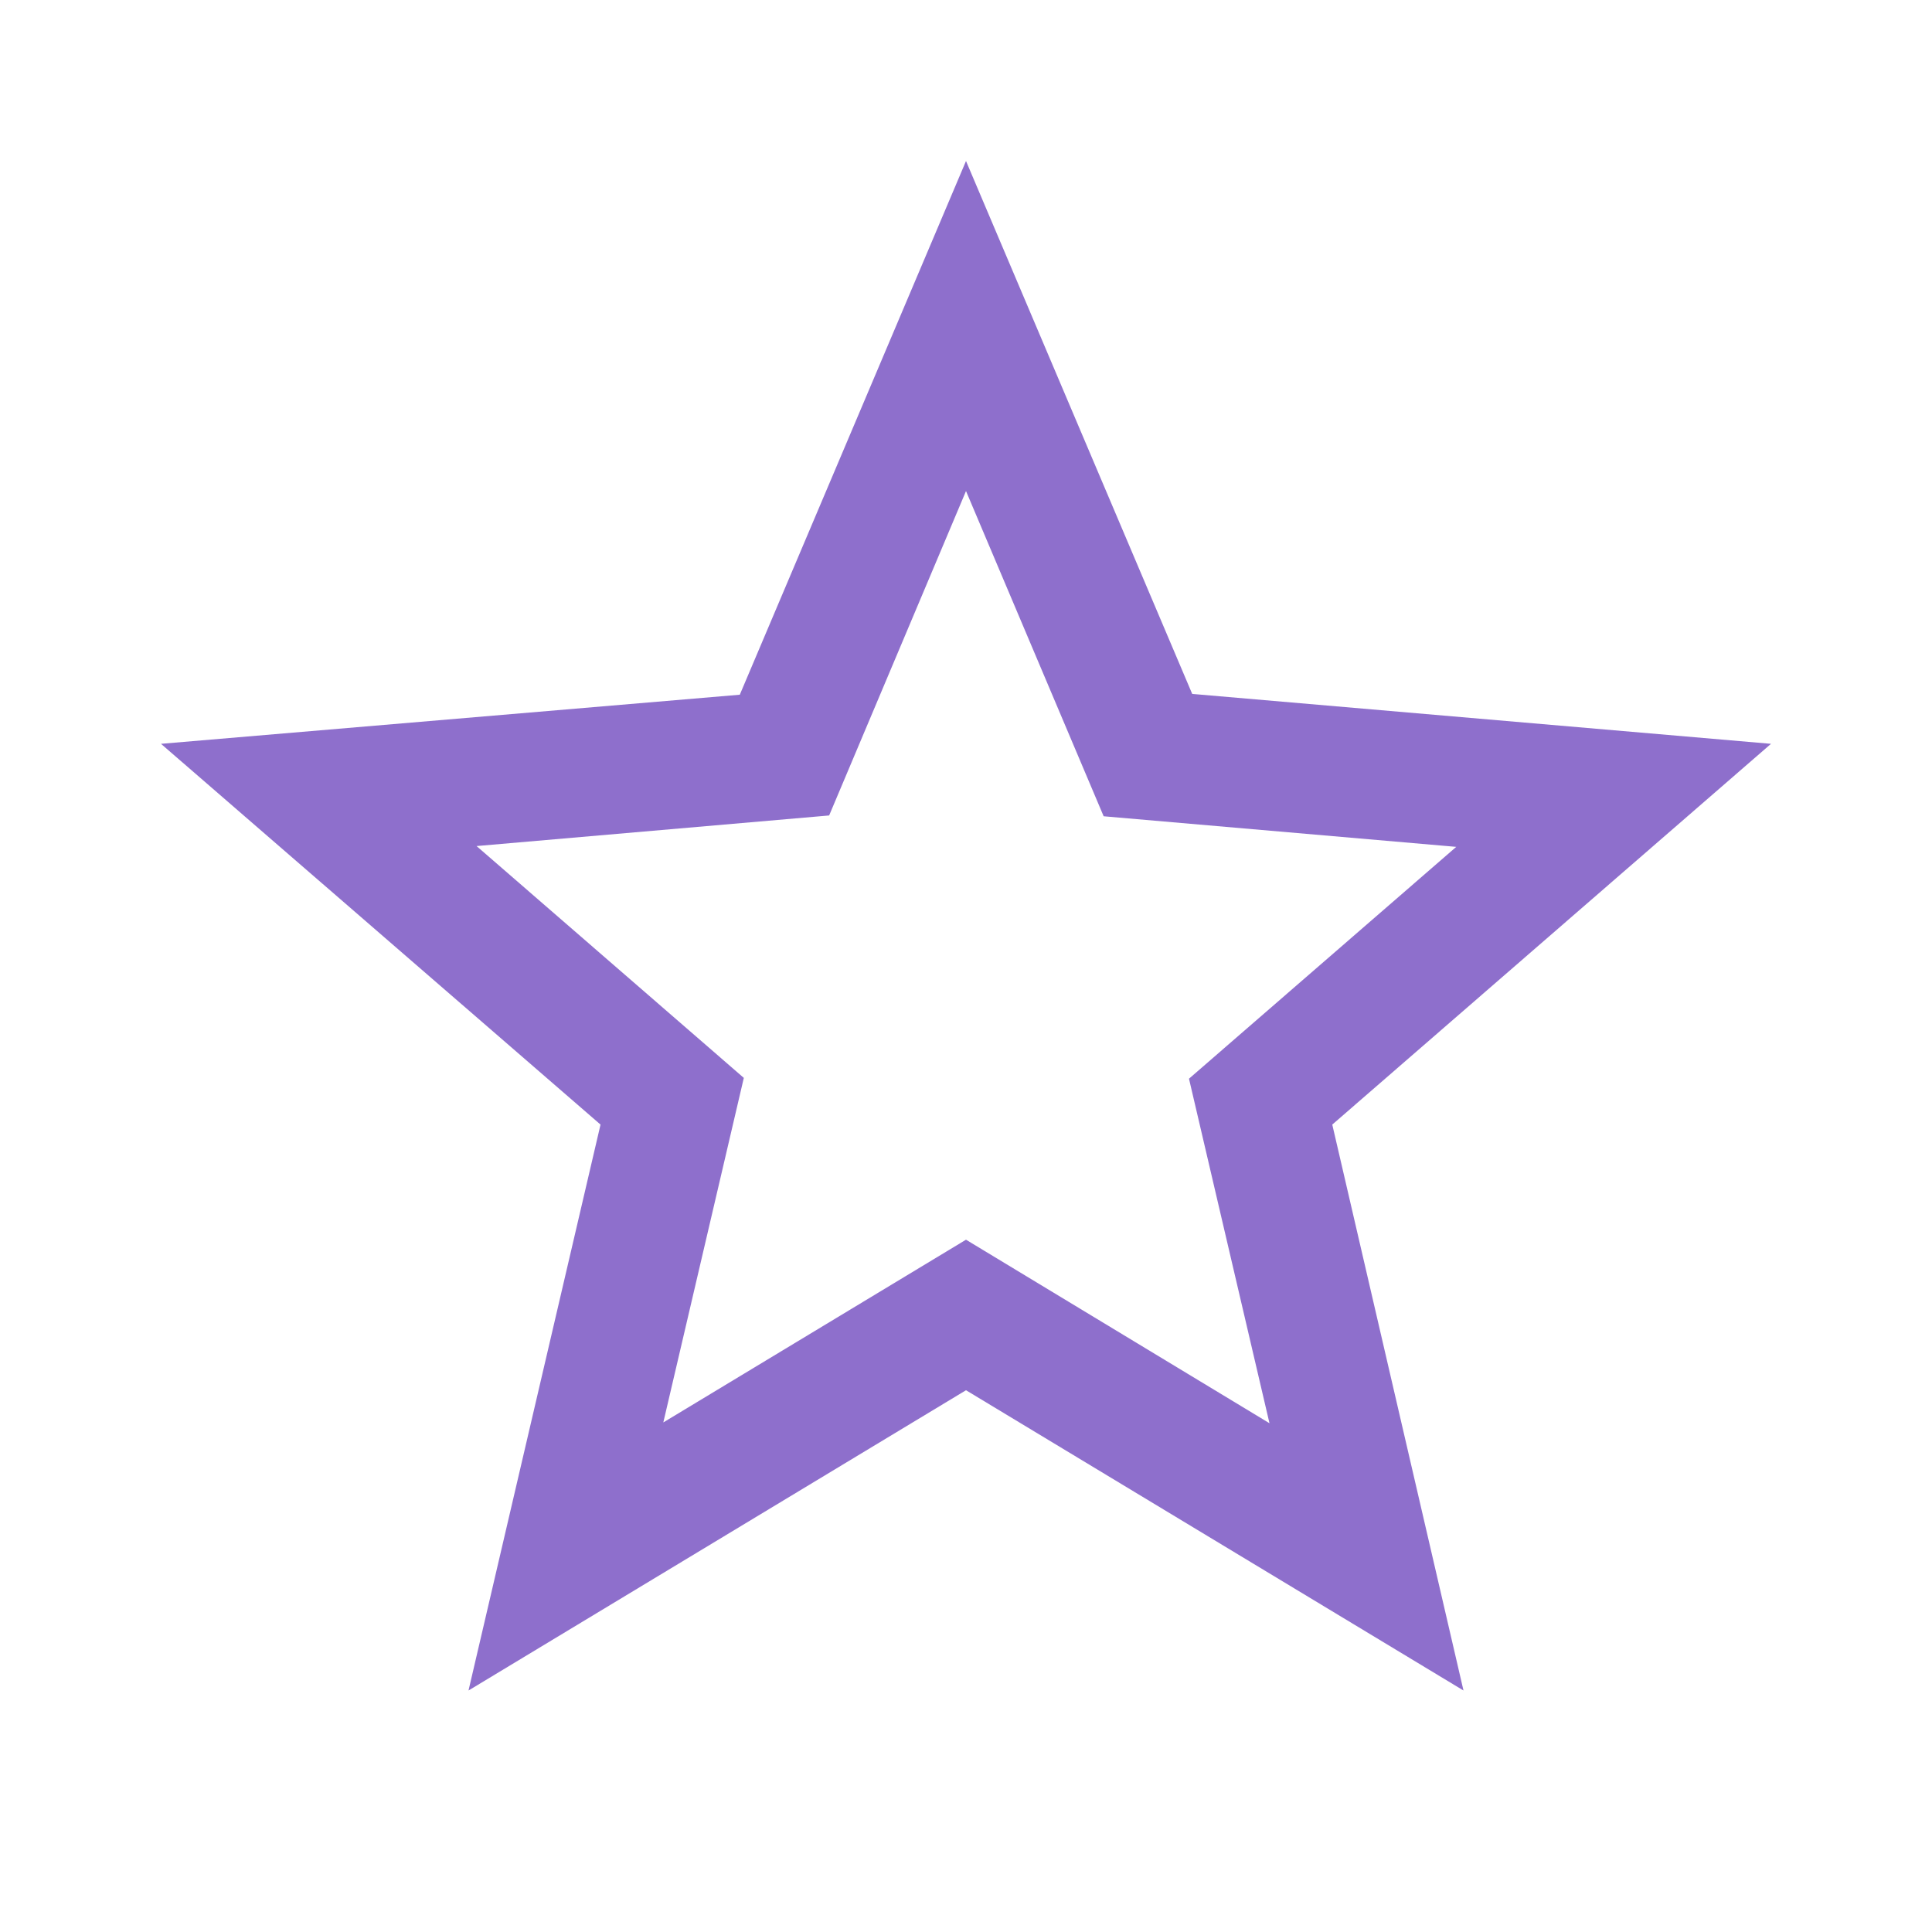
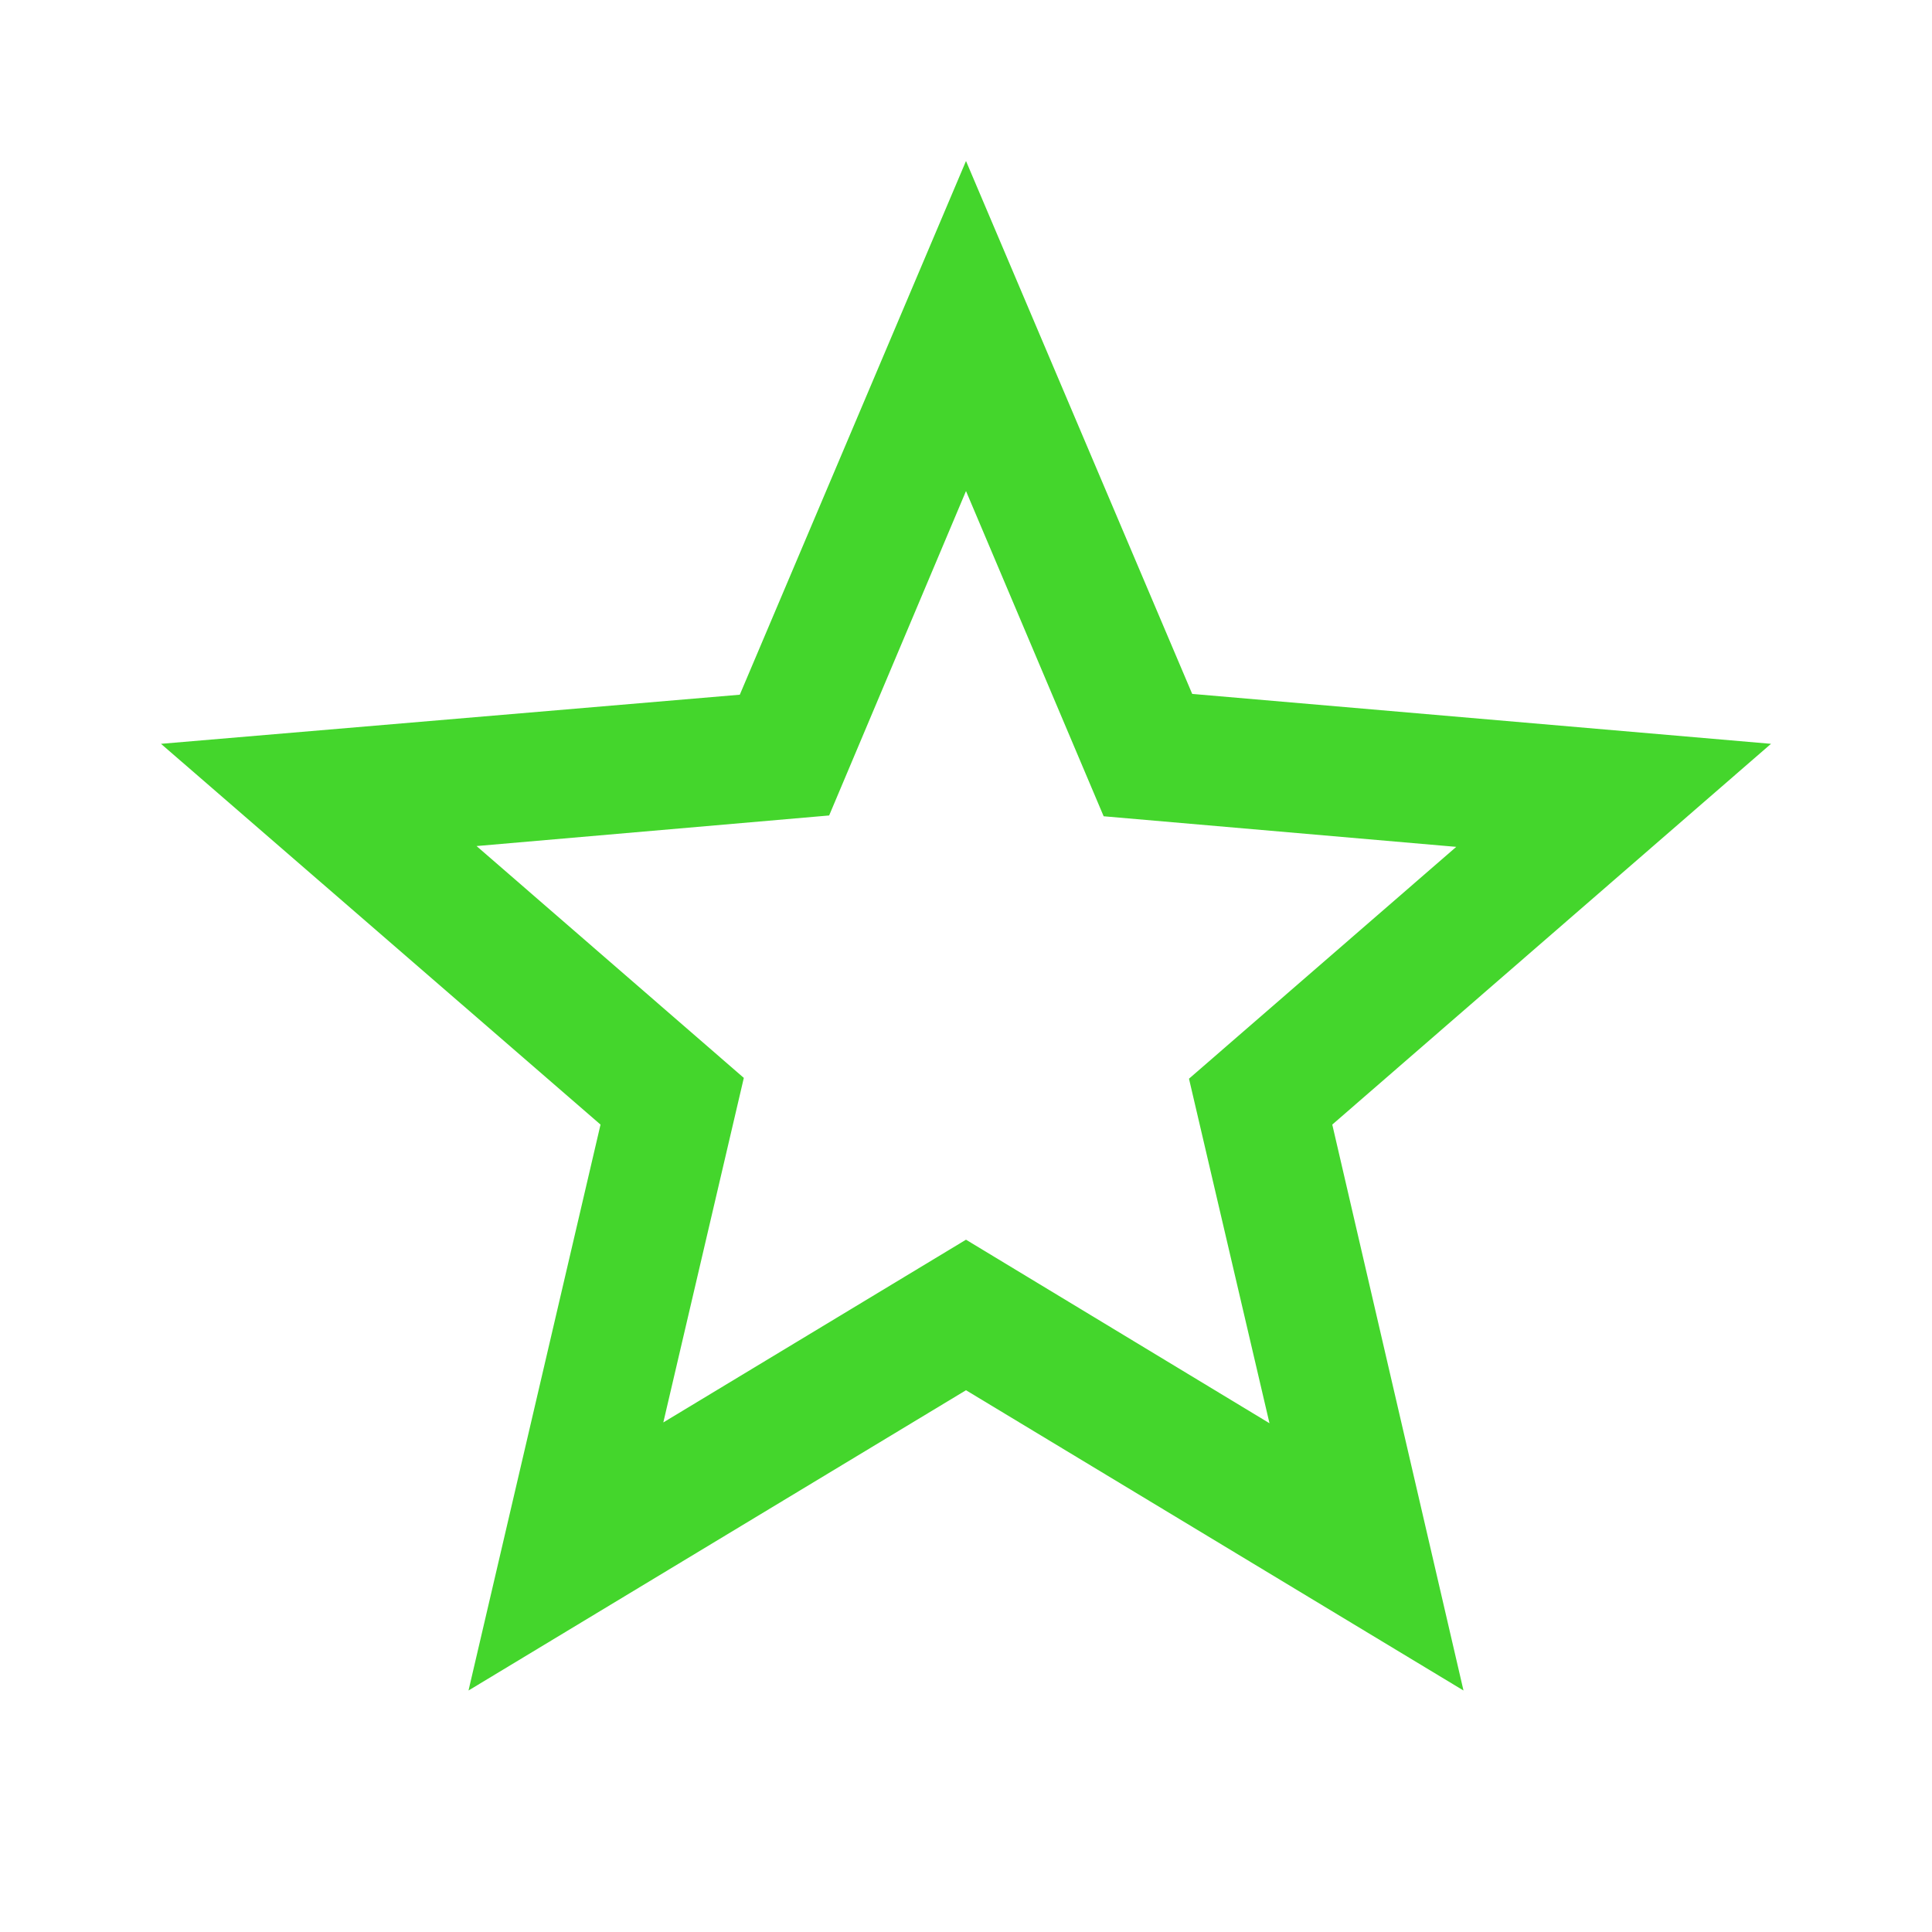
- <svg xmlns="http://www.w3.org/2000/svg" viewBox="0 0 24 24" fill="rgb(142, 111, 204)" width="48px" height="48px">
+ <svg xmlns="http://www.w3.org/2000/svg" viewBox="0 0 24 24" fill="rgb(68,214,44)" width="48px" height="48px">
  <path d="M0 0h24v24H0V0z" fill="none" />
  <path d="M22 9.24l-7.19-.62L12 2 9.19 8.63 2 9.24l5.46 4.73L5.82 21 12 17.27 18.18 21l-1.63-7.03L22 9.24zM12 15.4l-3.76 2.27 1-4.28-3.32-2.88 4.38-.38L12 6.1l1.71 4.04 4.38.38-3.32 2.88 1 4.28L12 15.4z" />
</svg>
